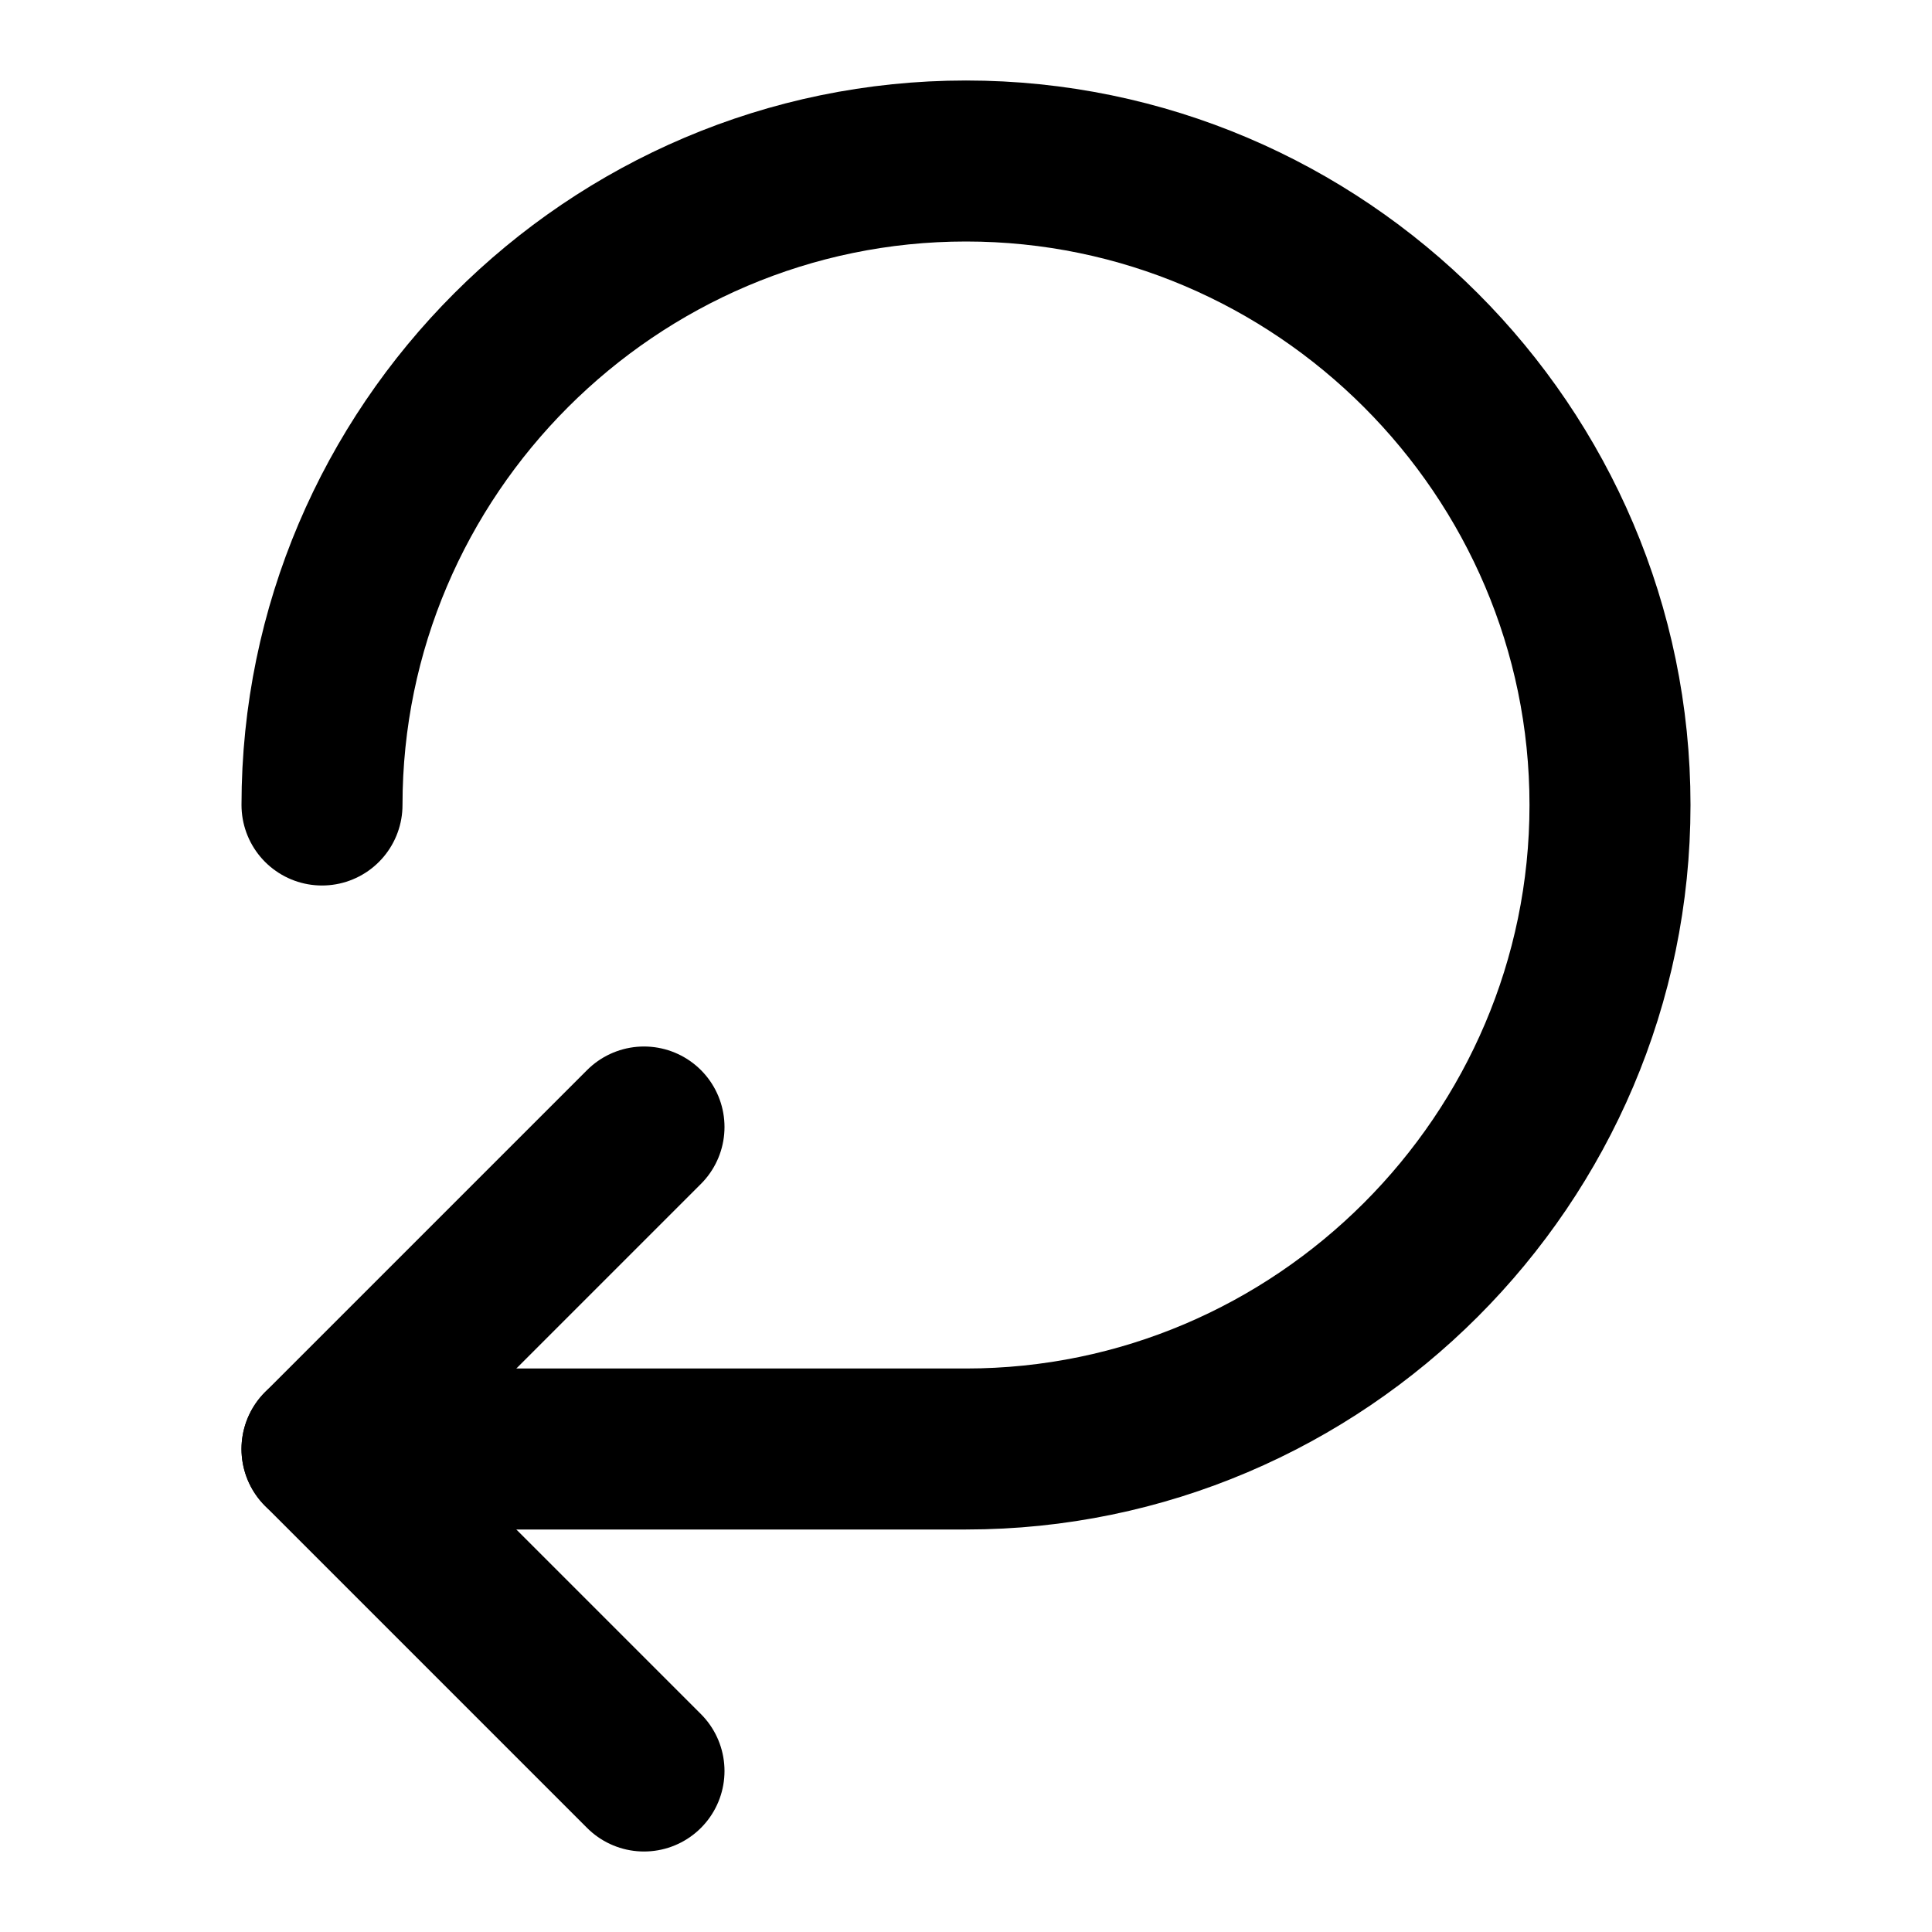
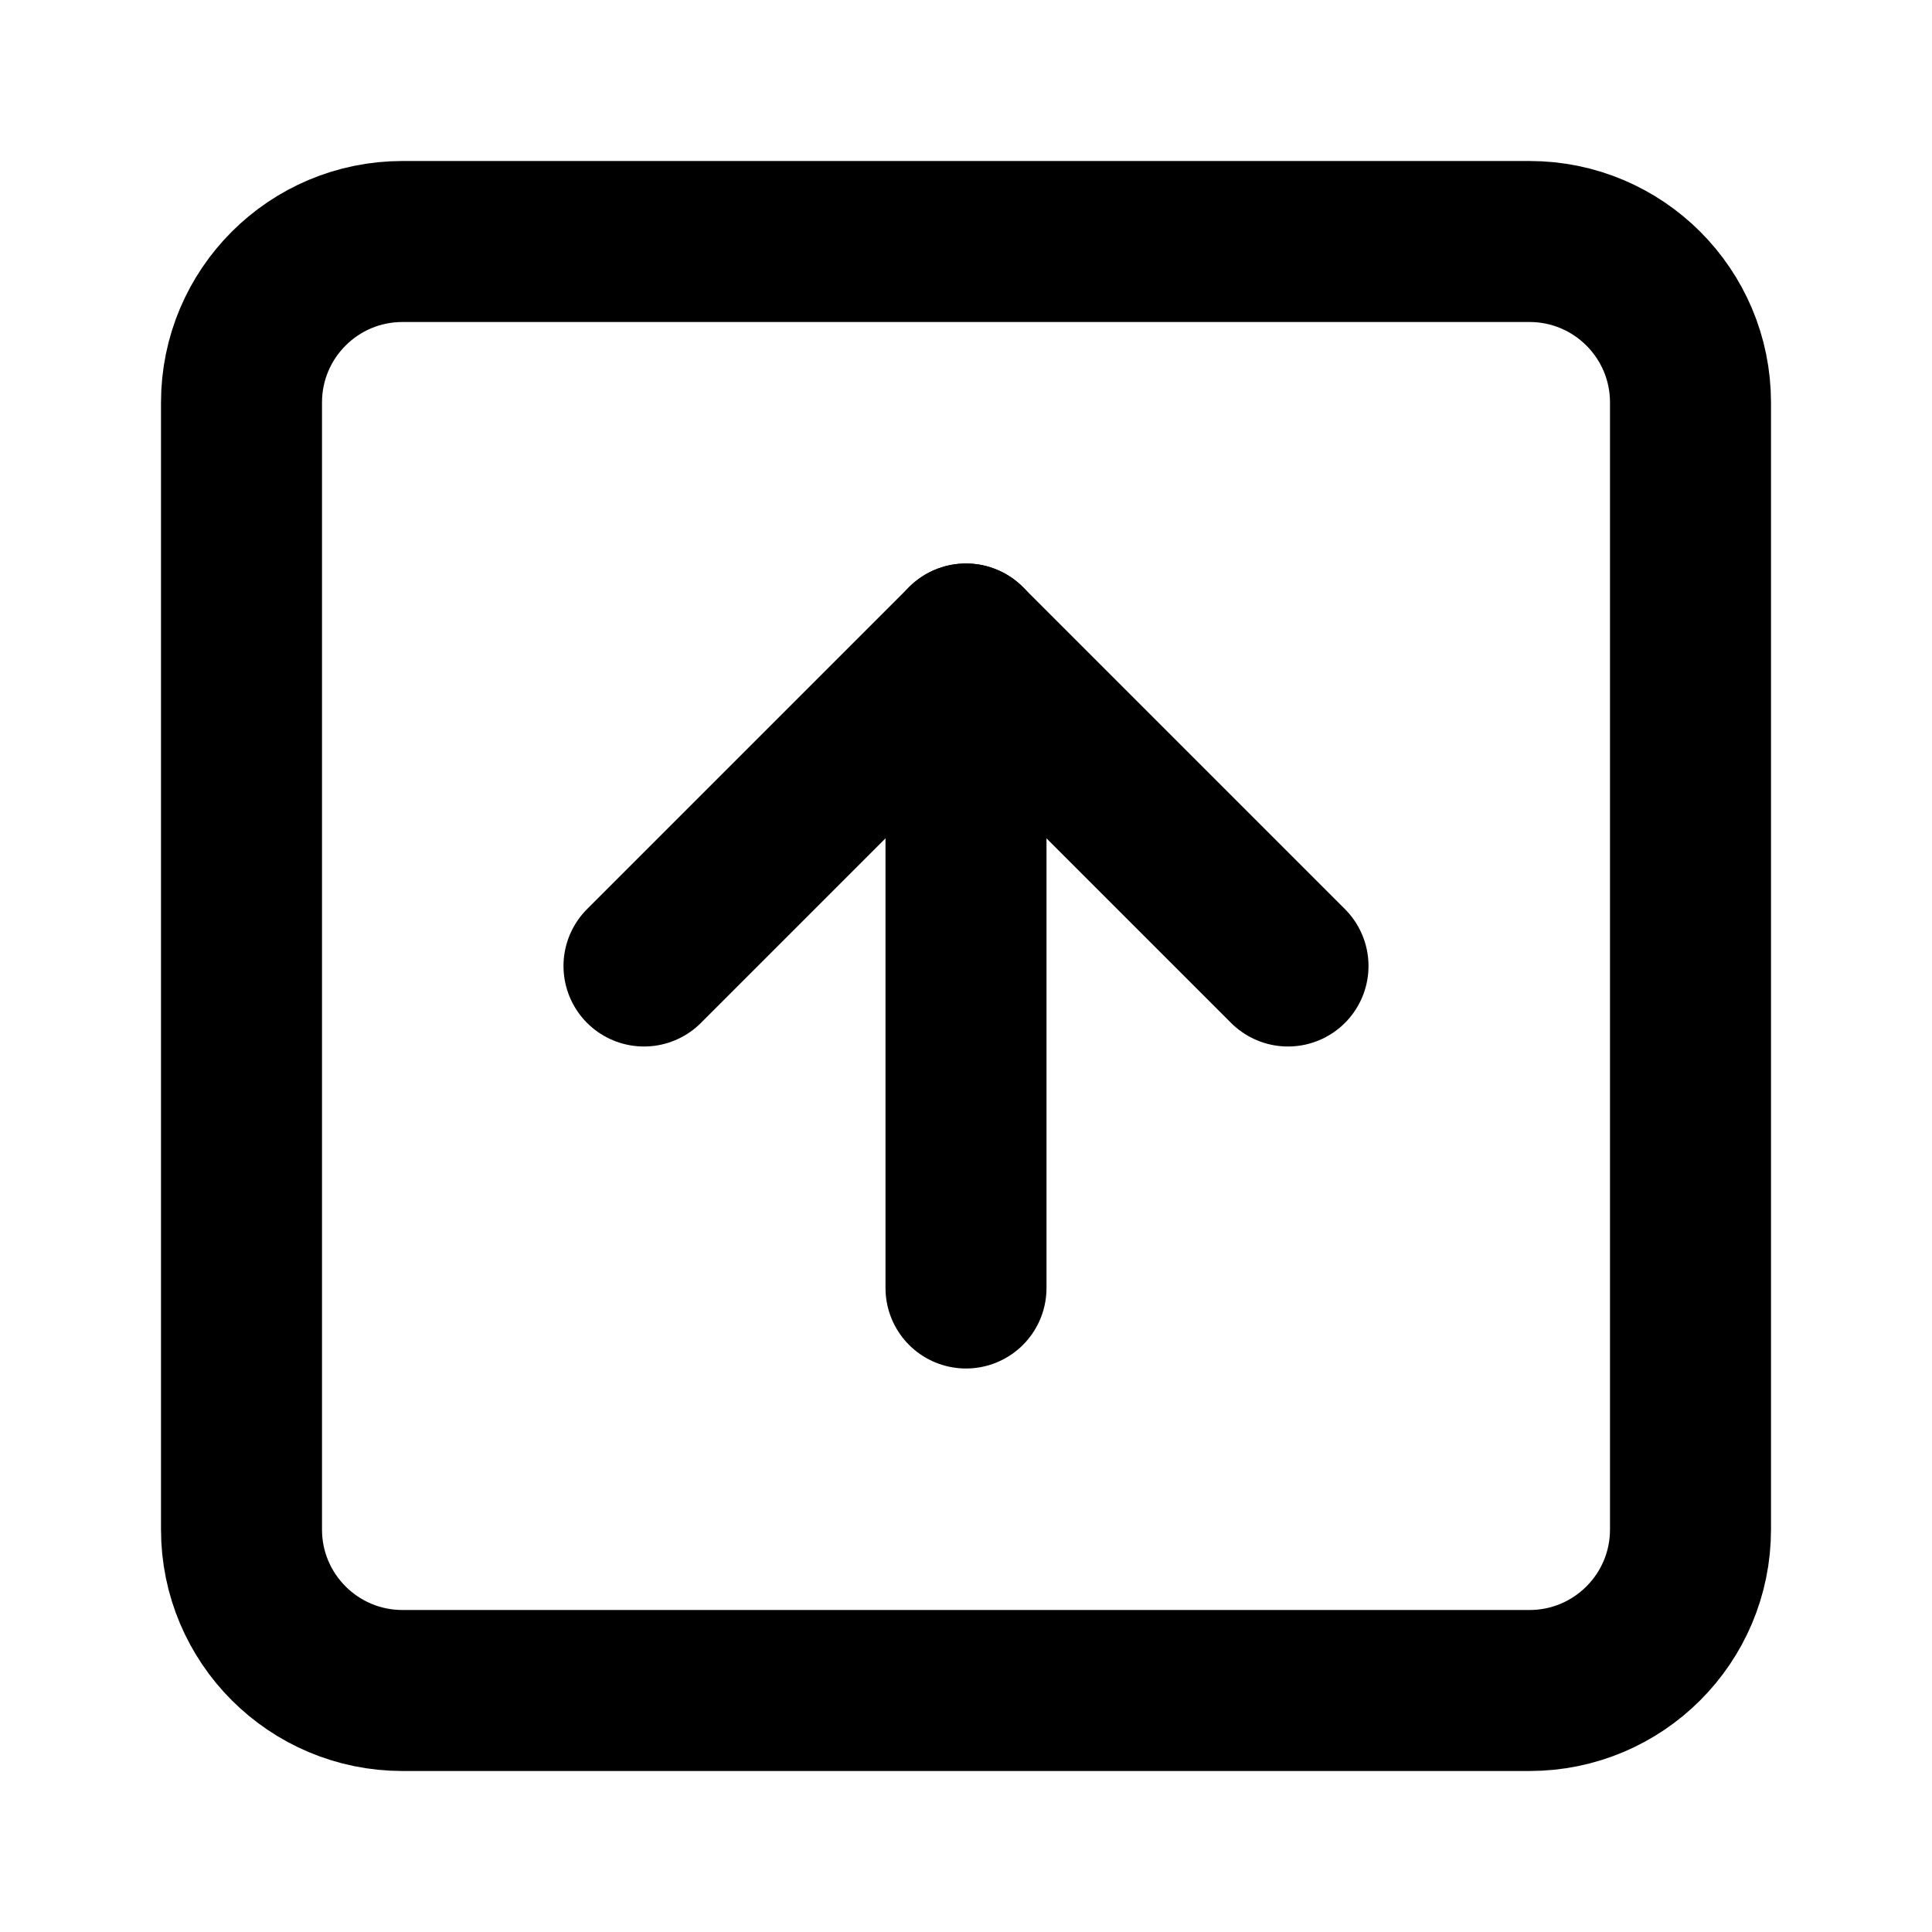
- <svg xmlns="http://www.w3.org/2000/svg" width="24" height="24" viewBox="0 0 24 24" fill="none" stroke="currentColor" stroke-width="2" stroke-linecap="round" stroke-linejoin="round" class="lucide lucide-iteration-cw">
-   <path d="M4 10c0-4.4 3.6-8 8-8s8 3.6 8 8-3.6 8-8 8H4" />
-   <polyline points="8 22 4 18 8 14" />
+ <svg xmlns="http://www.w3.org/2000/svg" width="24" height="24" viewBox="0 0 24 24" fill="none" stroke="currentColor" stroke-width="2" stroke-linecap="round" stroke-linejoin="round" class="lucide lucide-square-arrow-up">
+   <rect width="18" height="18" x="3" y="3" rx="2" />
+   <path d="m16 12-4-4-4 4" />
+   <path d="M12 16V8" />
</svg>
